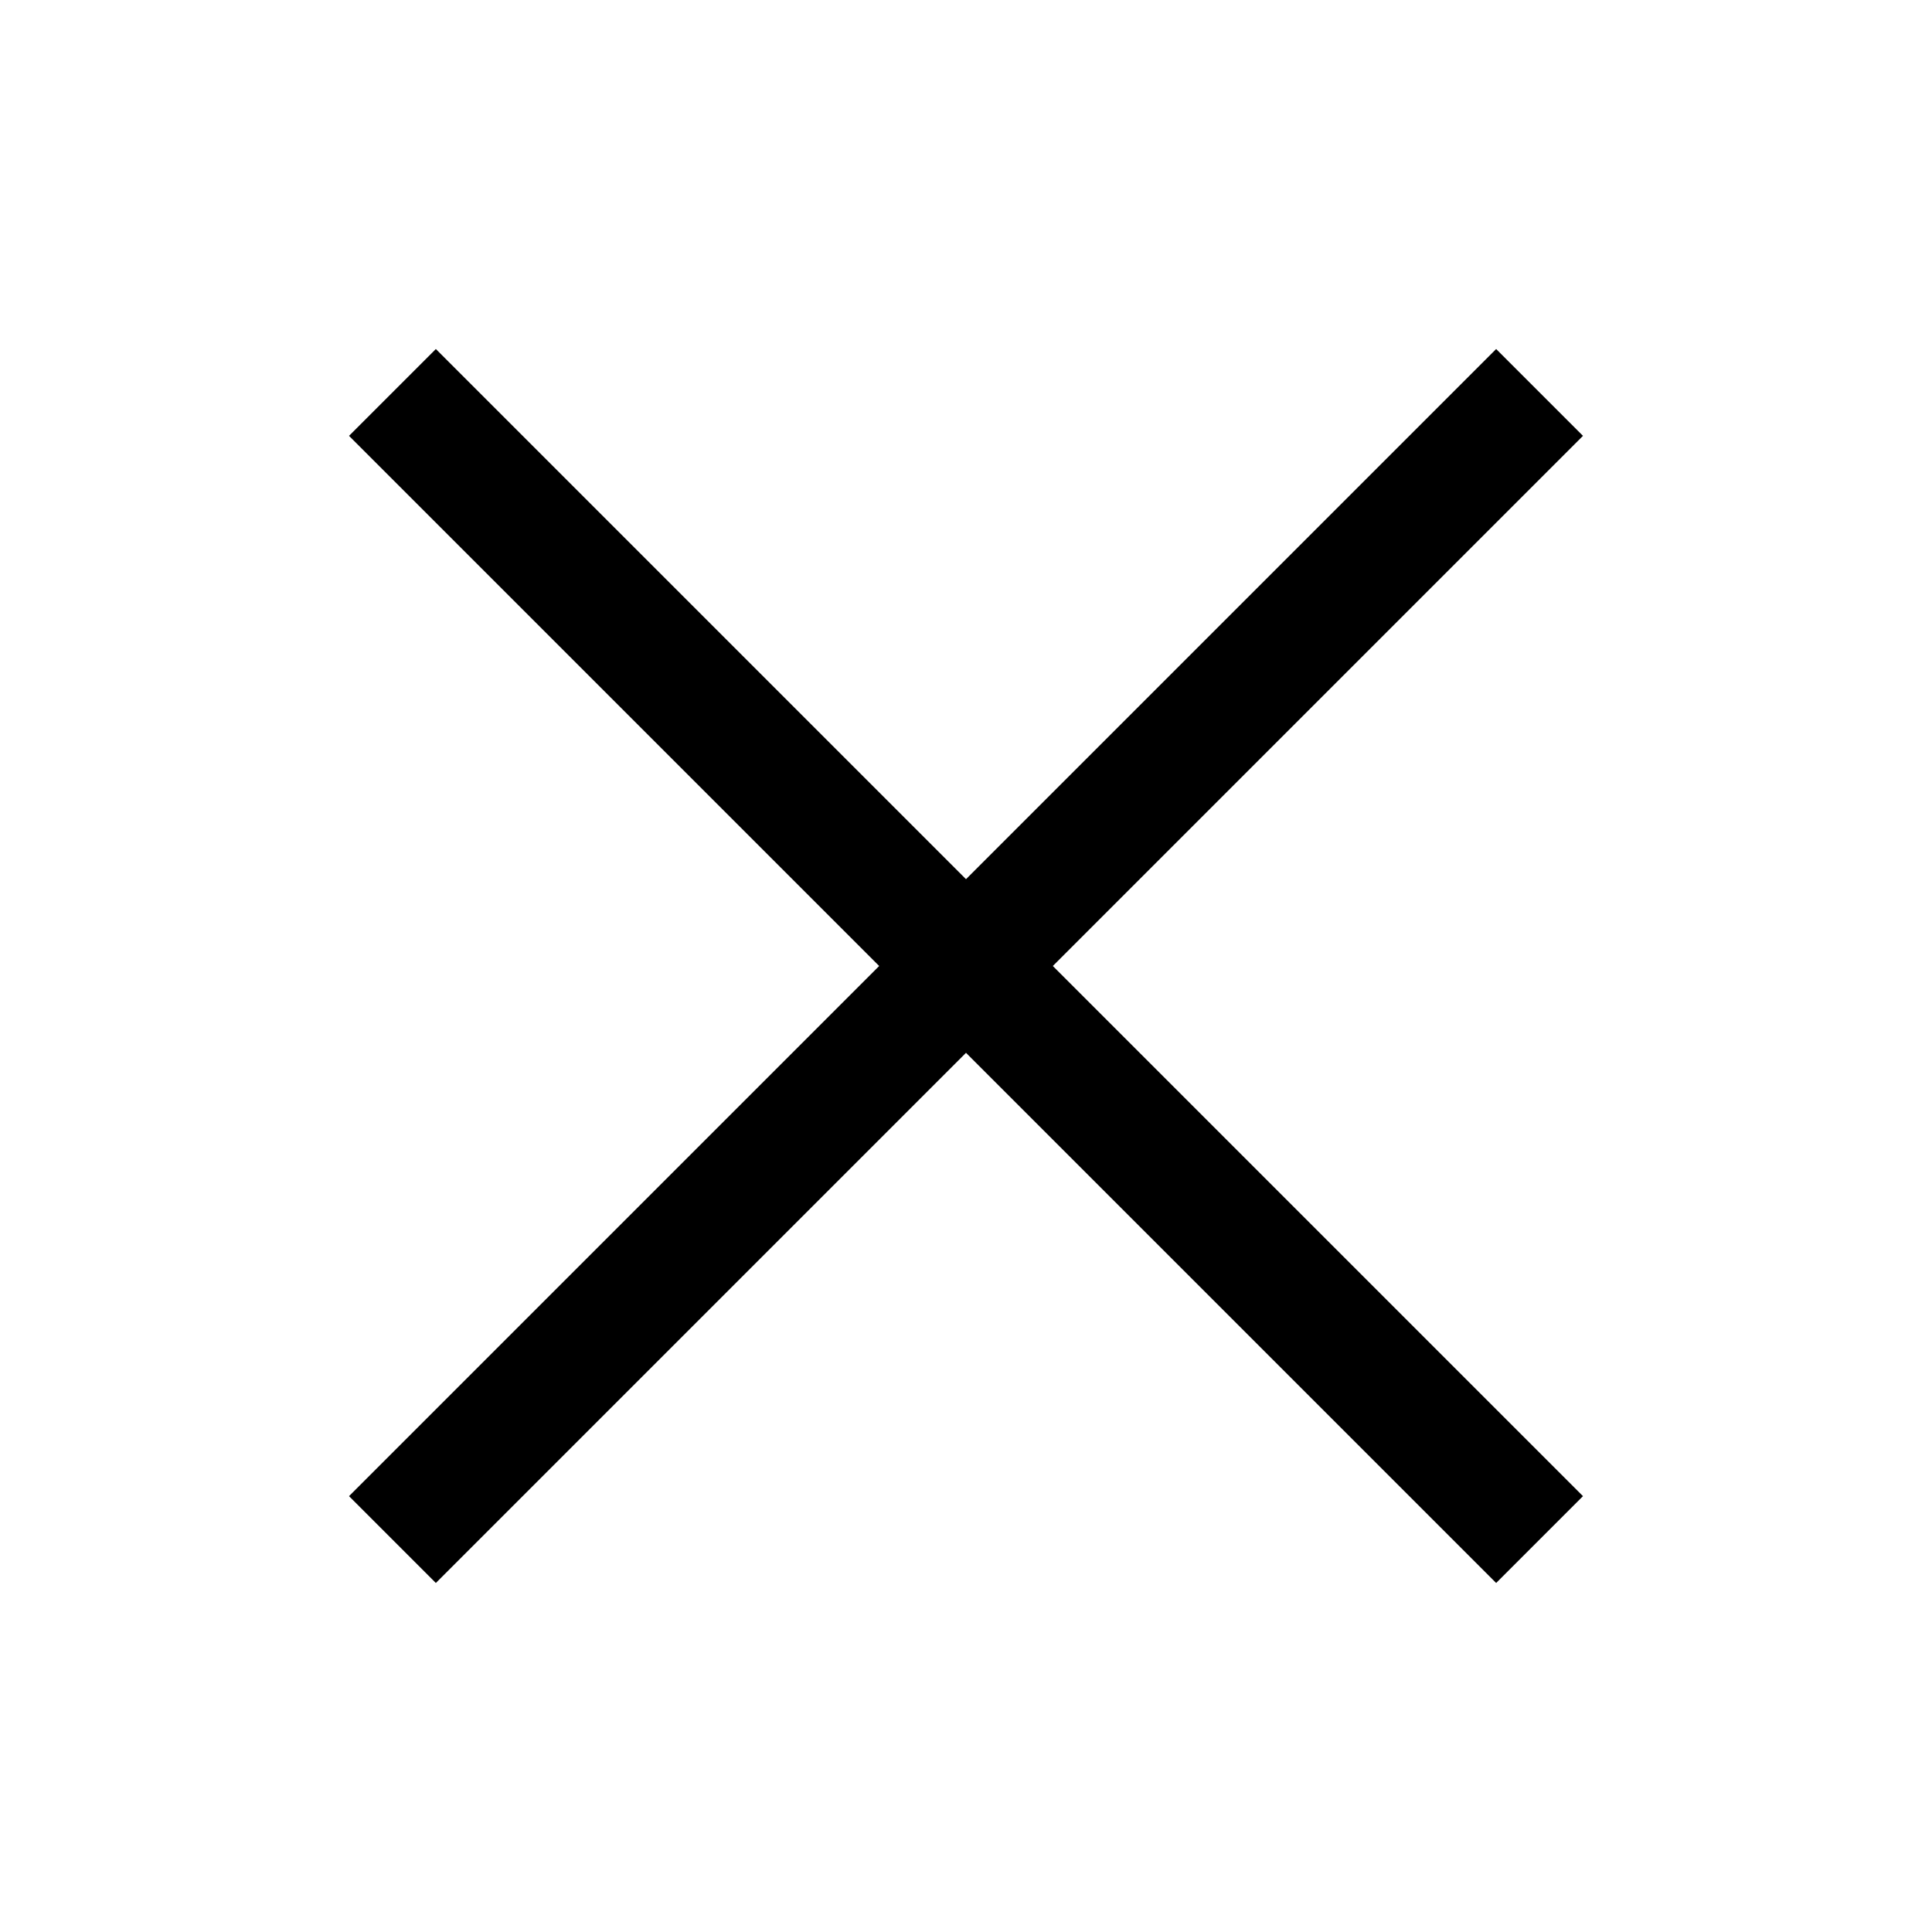
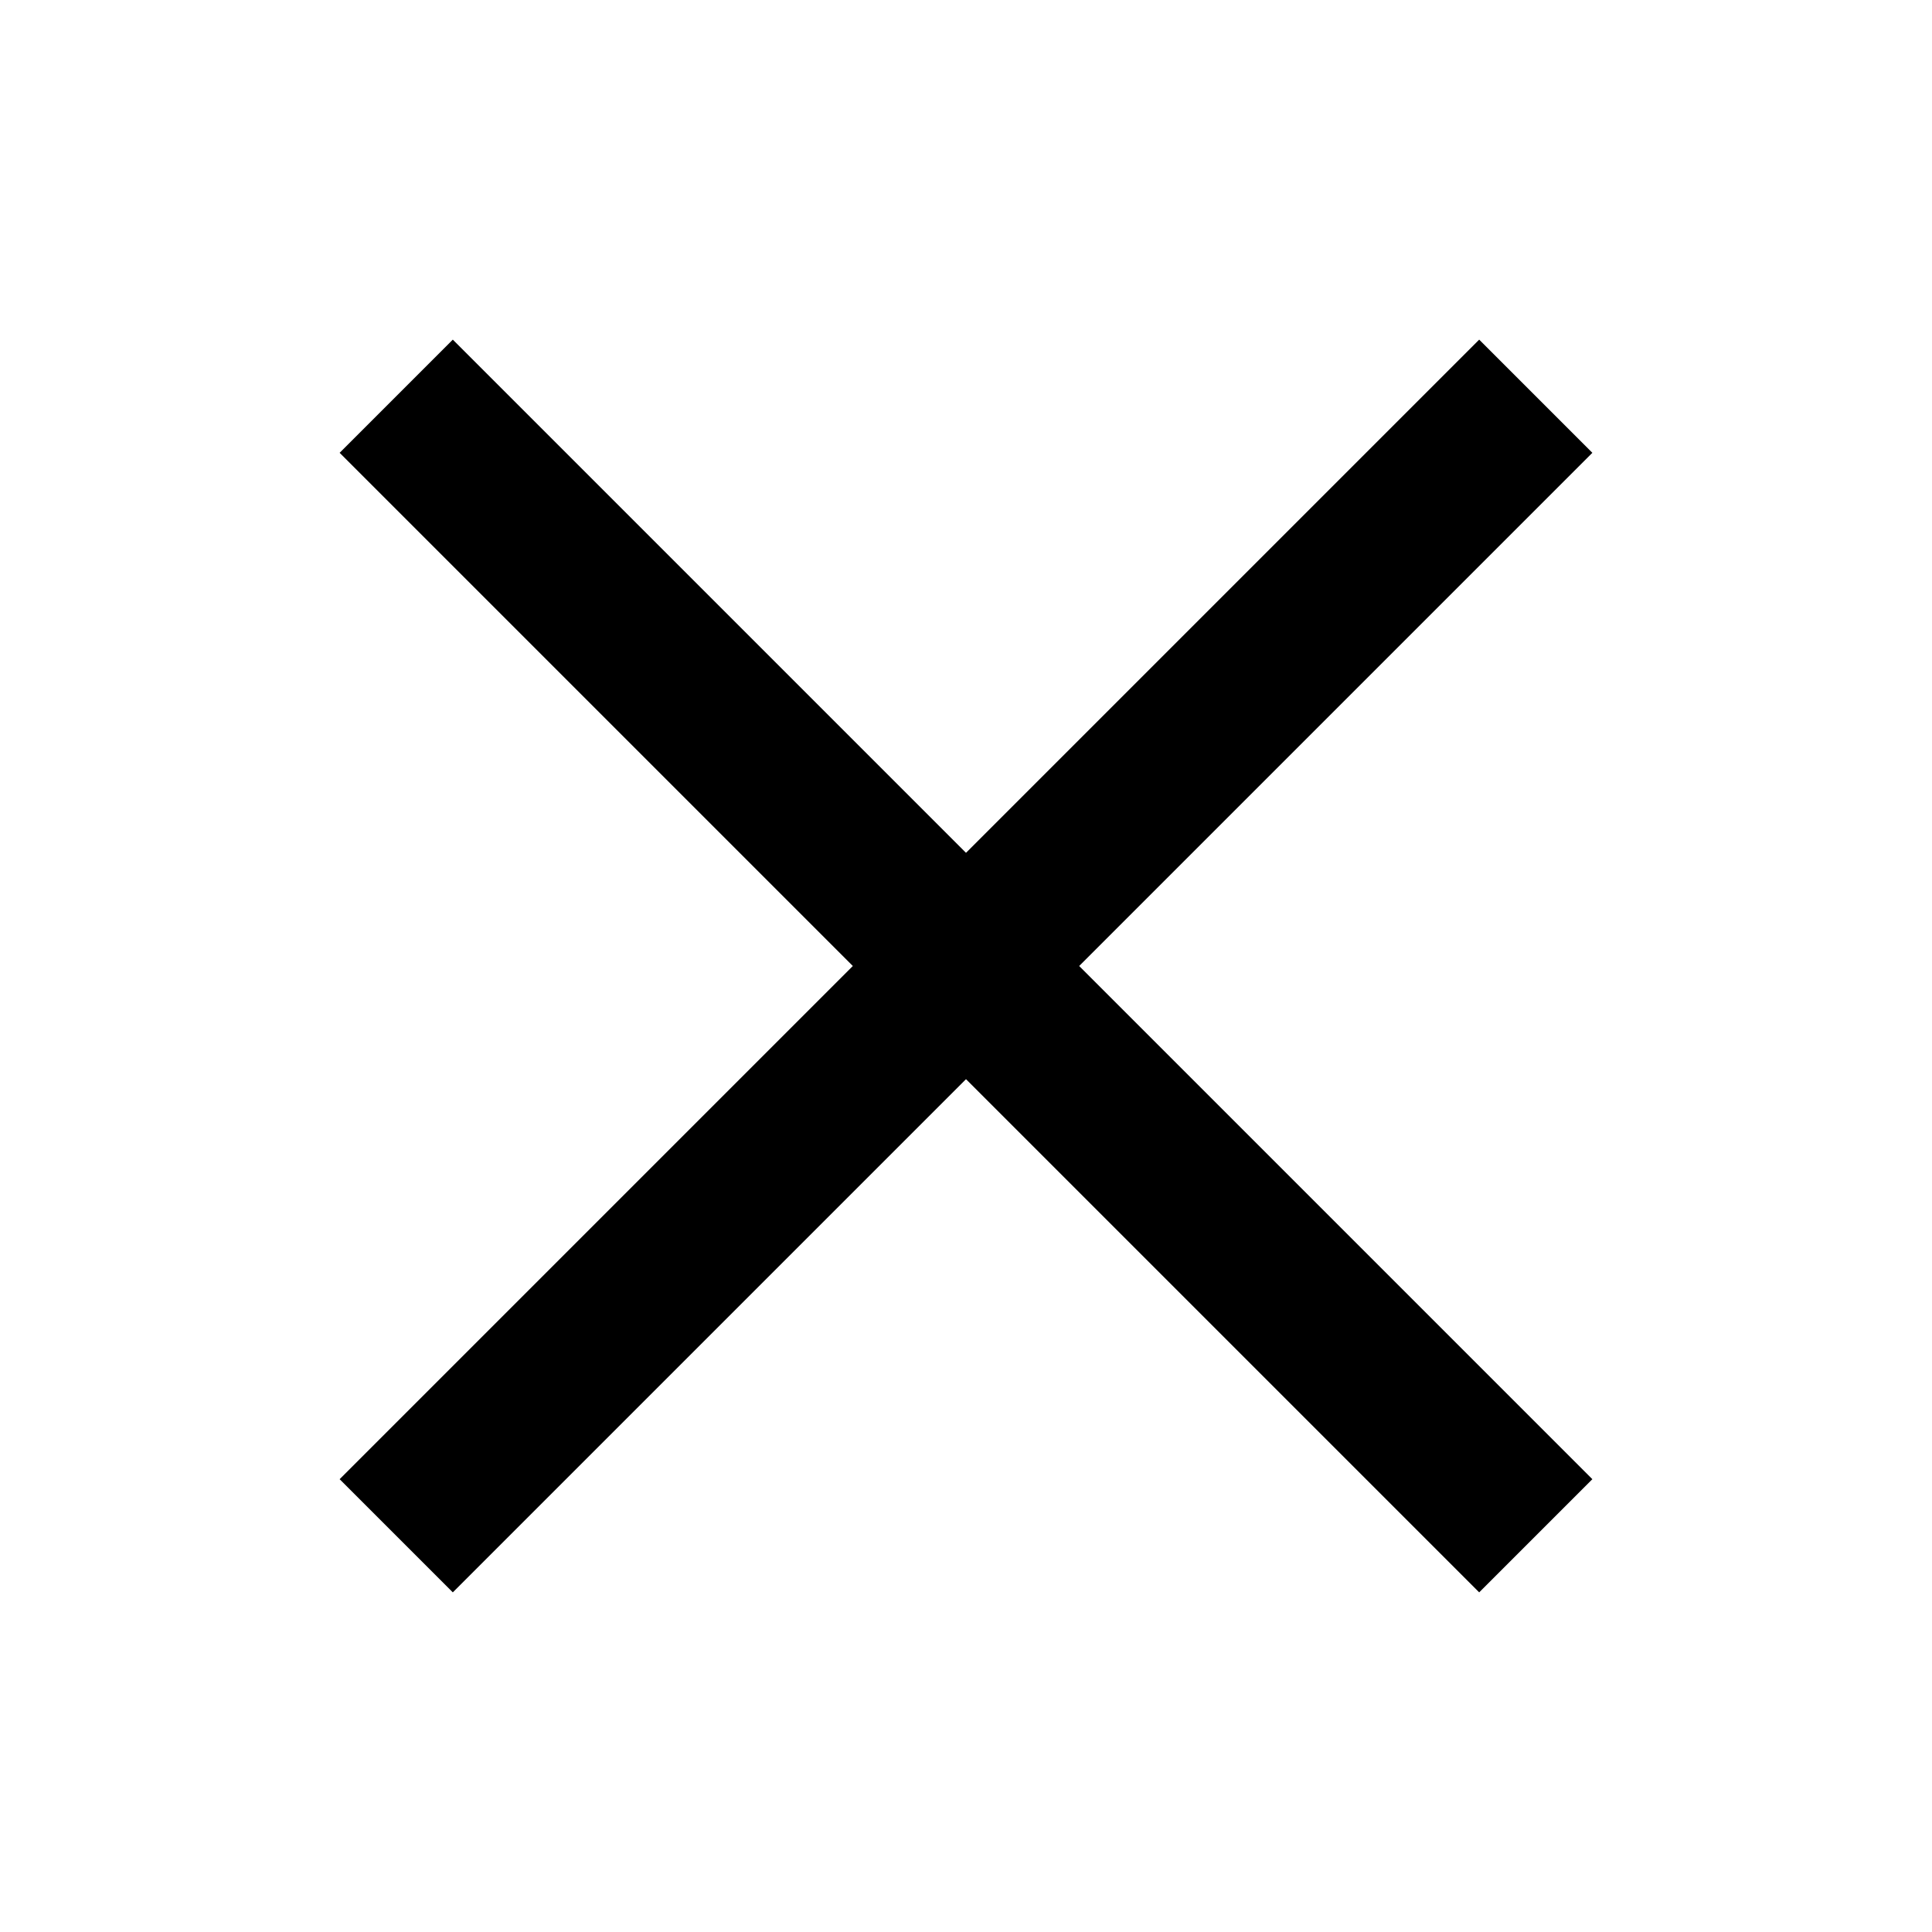
- <svg xmlns="http://www.w3.org/2000/svg" viewBox="0 0 32 32" version="1.1" width="32" height="32" style="fill: rgb(0, 0, 0);">
+ <svg xmlns="http://www.w3.org/2000/svg" viewBox="0 0 24 24" version="1.1" width="24px" height="24px">
  <g id="surface1">
-     <path style=" " d="M 7.219 5.781 L 5.781 7.219 L 14.562 16 L 5.781 24.781 L 7.219 26.219 L 16 17.438 L 24.781 26.219 L 26.219 24.781 L 17.438 16 L 26.219 7.219 L 24.781 5.781 L 16 14.562 Z " />
+     <path style=" " d="M 5.625 4.219 L 4.219 5.625 L 10.594 12 L 4.219 18.375 L 5.625 19.781 L 12 13.406 L 18.375 19.781 L 19.781 18.375 L 13.406 12 L 19.781 5.625 L 18.375 4.219 L 12 10.594 Z " />
  </g>
</svg>
